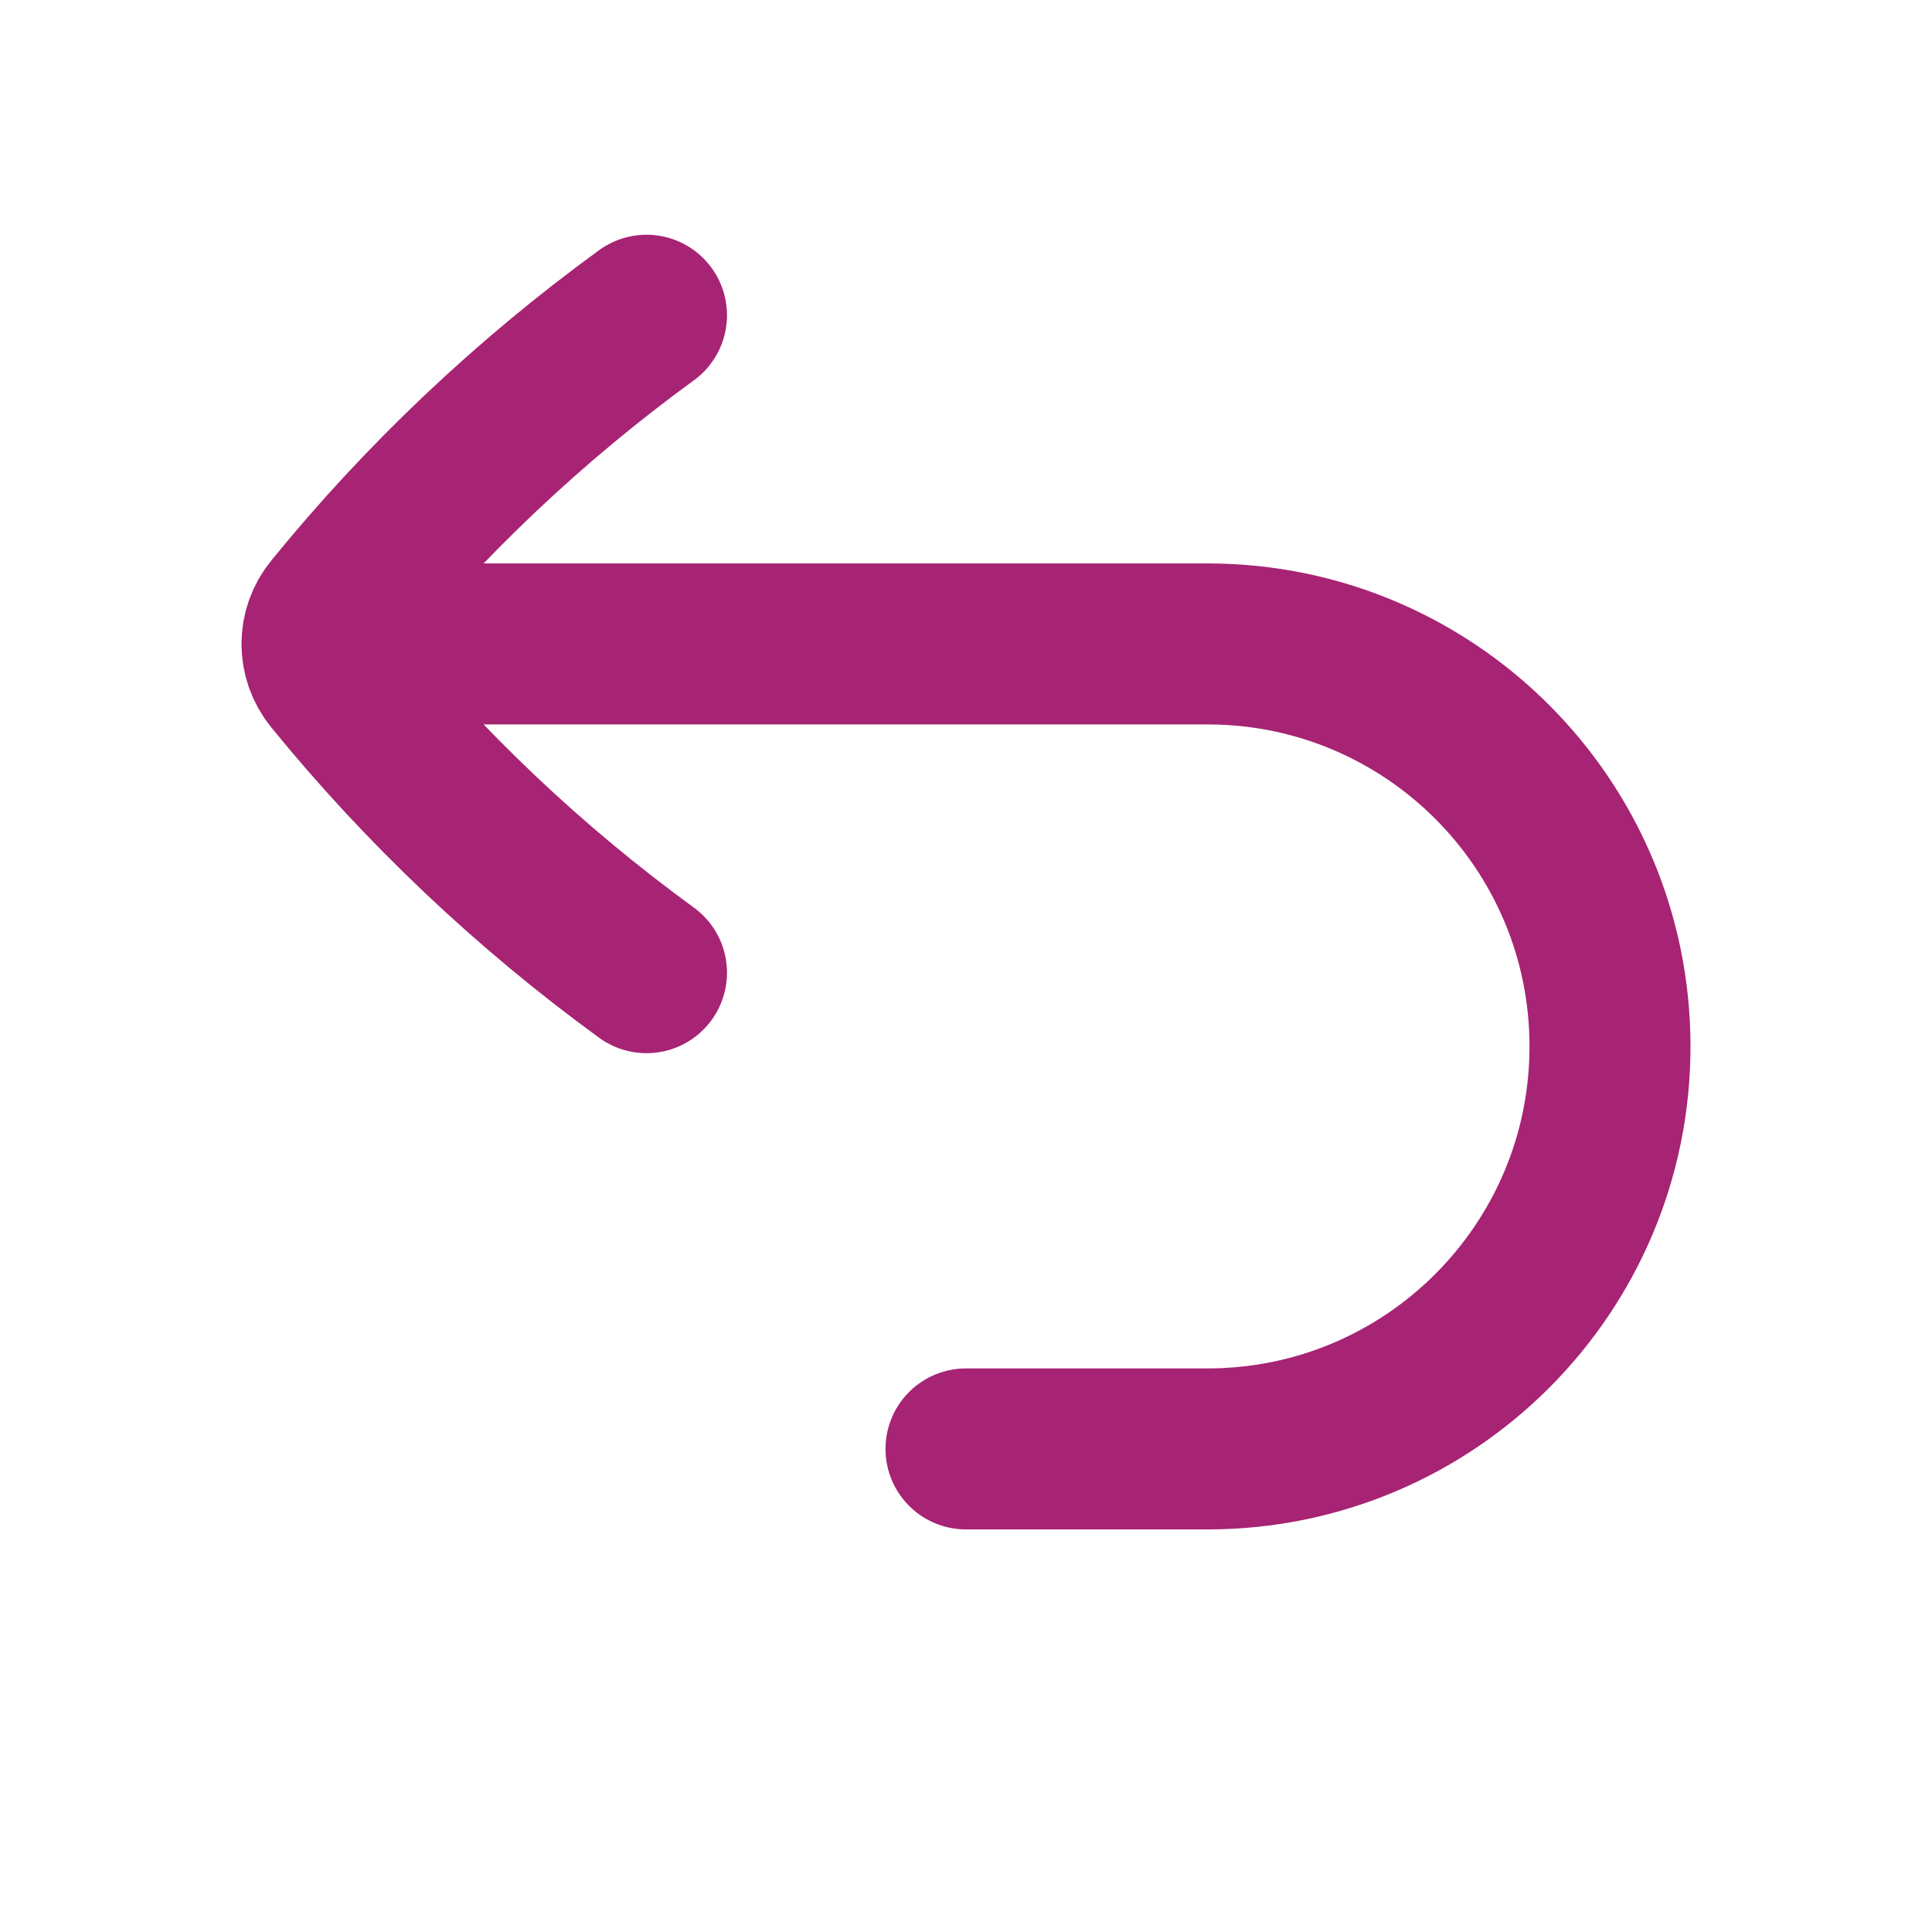
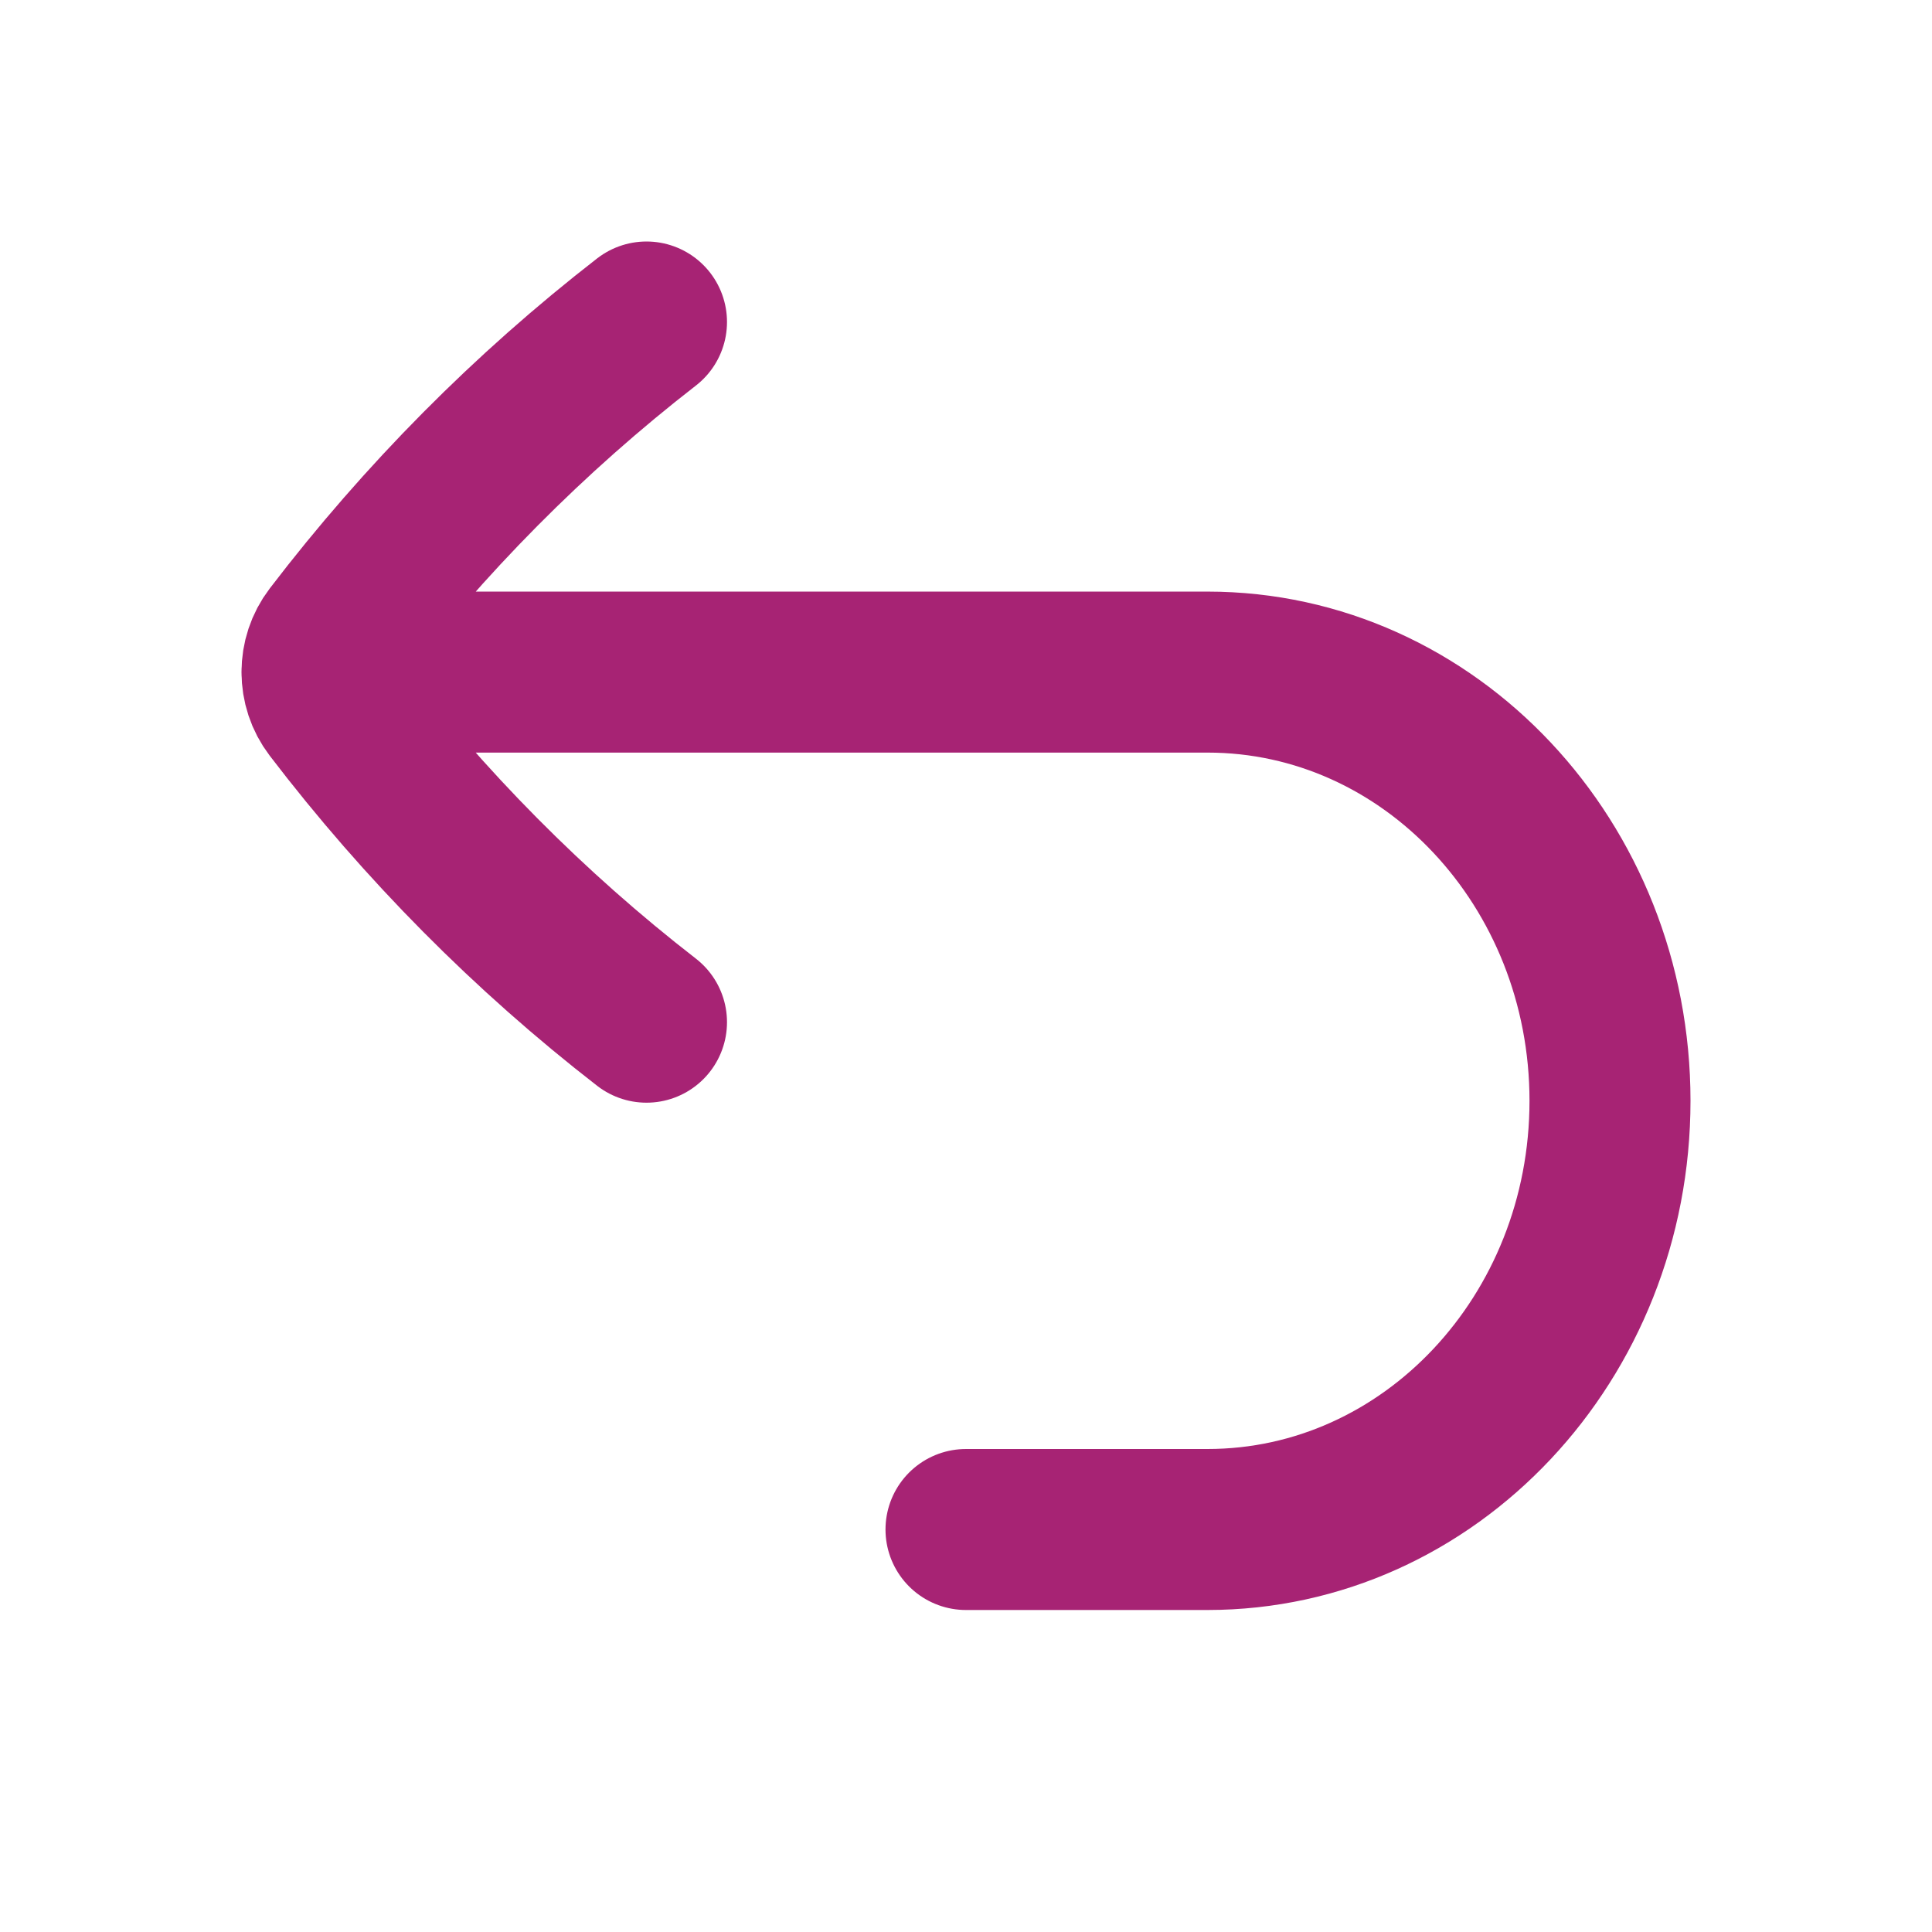
<svg xmlns="http://www.w3.org/2000/svg" width="24" height="24" viewBox="0 0 24 24" fill="none">
-   <path d="M8.031 3.916C6.577 4.975 5.271 6.211 4.145 7.595C4.048 7.714 4 7.856 4 7.999M8.031 12.083C6.577 11.024 5.271 9.787 4.145 8.404C4.048 8.285 4 8.142 4 7.999M4 7.999H15C17.761 7.999 20 10.238 20 12.999C20 15.761 17.761 17.999 15 17.999H12" stroke="#A72374" stroke-width="2" stroke-linecap="round" stroke-linejoin="round" />
+   <path d="M8.031 4C6.577 5.128 5.271 6.445 4.145 7.918C4.048 8.045 4 8.197 4 8.349M8.031 12.698C6.577 11.571 5.271 10.254 4.145 8.78C4.048 8.653 4 8.501 4 8.349M4 8.349H15C17.761 8.349 20 10.733 20 13.675C20 16.616 17.761 19 15 19H12" stroke="#A72374" stroke-width="2" stroke-linecap="round" stroke-linejoin="round" />
</svg>
